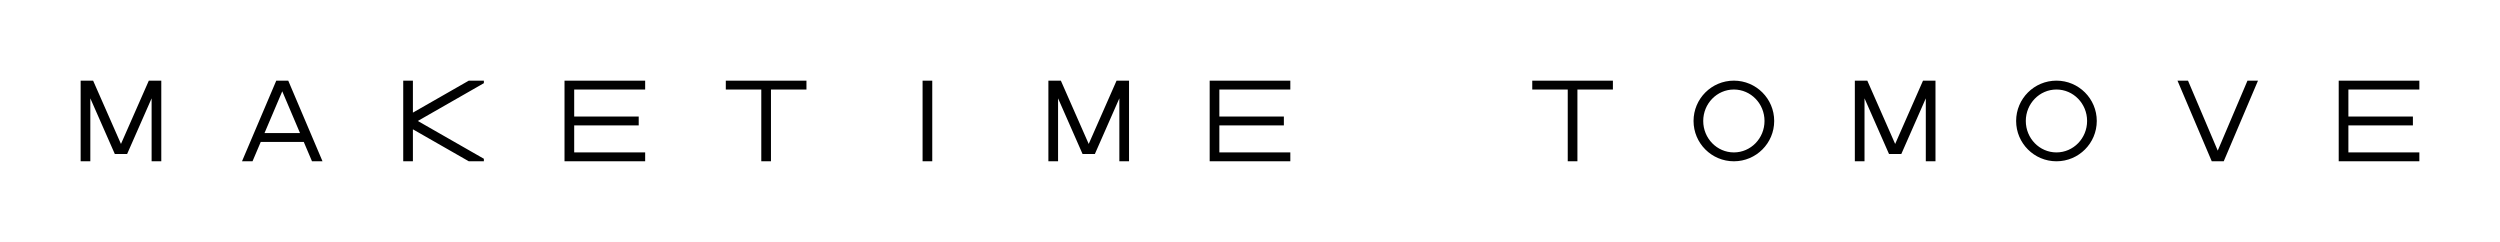
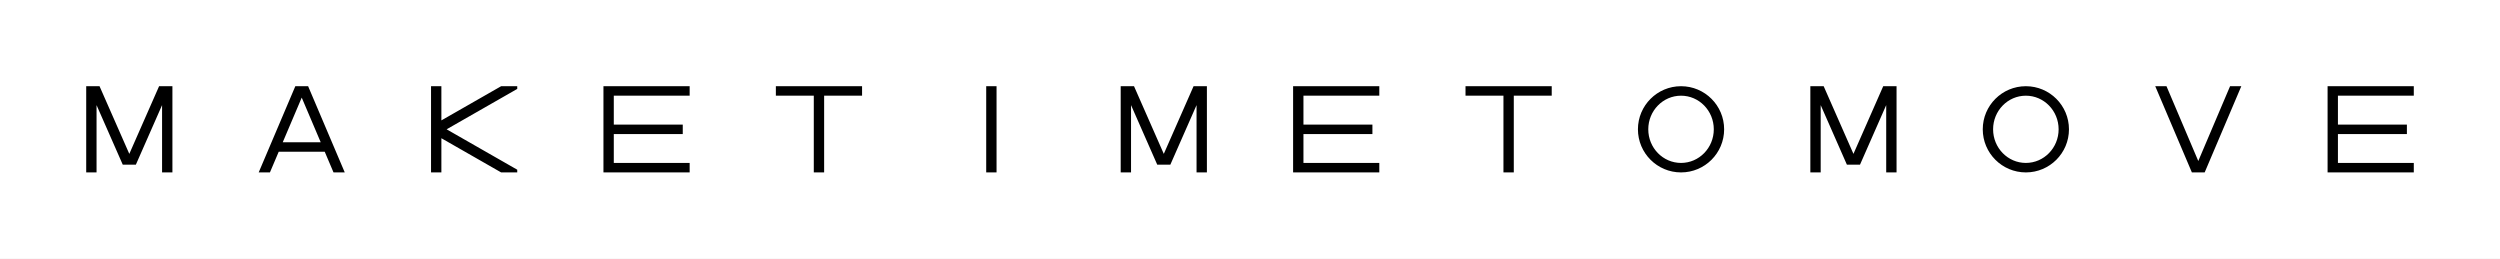
- <svg xmlns="http://www.w3.org/2000/svg" viewBox="-150 -100 3100 300" role="img" aria-label="Make Time To Move">
-   <rect x="-150" y="-100" width="3100" height="300" fill="#FFFFFF" />
-   <path fill="#000000" d="M-50 100H-38V21.93L-7.61 91H7.61L38 21.93V100H50V0H34.54L0 78.5L-34.54 0H-50Z M192.58 0 150.08 100H163.12L173.32 76H226.68L236.88 100H249.92L207.42 0ZM177.99 65 200 13.22 222.01 65H177.99Z M350 100H362V60.34L431.32 100H450V96.86L368.08 50L450 3.14V0H431.32L362 39.66V0H350Z M550 100H650V89H562V55.5H642V44.5H562V11H650V0H550Z M750 11H794V100H806V11H850V0H750Z M994 100H1006V0H994Z M1150 100H1162V21.93L1192.39 91H1207.61L1238 21.93V100H1250V0H1234.54L1200 78.5L1165.46 0H1150Z M1350 100H1450V89H1362V55.5H1442V44.5H1362V11H1450V0H1350Z M1750 11H1794V100H1806V11H1850V0H1750Z M2000 100C2027.61 100 2050 77.61 2050 50C2050 22.39 2027.61 0 2000 0C1972.39 0 1950 22.39 1950 50C1950 77.61 1972.39 100 2000 100ZM2000 89C1979.01 89 1962 71.54 1962 50C1962 28.46 1979.01 11 2000 11C2020.99 11 2038 28.46 2038 50C2038 71.54 2020.99 89 2000 89Z M2150 100H2162V21.93L2192.39 91H2207.61L2238 21.93V100H2250V0H2234.54L2200 78.5L2165.46 0H2150Z M2400 100C2427.61 100 2450 77.61 2450 50C2450 22.39 2427.61 0 2400 0C2372.39 0 2350 22.39 2350 50C2350 77.61 2372.39 100 2400 100ZM2400 89C2379.01 89 2362 71.54 2362 50C2362 28.46 2379.01 11 2400 11C2420.99 11 2438 28.46 2438 50C2438 71.54 2420.99 89 2400 89Z M2636.88 0 2600 86.78 2563.12 0H2550.08L2592.58 100H2607.42L2649.92 0H2636.88Z M2750 100H2850V89H2762V55.5H2842V44.5H2762V11H2850V0H2750Z" />
+ <svg xmlns="http://www.w3.org/2000/svg" viewBox="-150 -100 2900 300" role="img" aria-label="Make Time To Move">
+   <rect x="-150" y="-100" width="2900" height="300" fill="#FFFFFF" />
+   <path fill="#000000" d="M-50 100H-38V21.93L-7.61 91H7.61L38 21.93V100H50V0H34.54L0 78.5L-34.54 0H-50Z M192.58 0 150.08 100H163.12L173.32 76H226.68L236.88 100H249.92L207.42 0ZM177.99 65 200 13.22 222.01 65H177.99Z M350 100H362V60.34L431.32 100H450V96.86L368.08 50L450 3.14V0H431.32L362 39.66V0H350Z M550 100H650V89H562V55.5H642V44.5H562V11H650V0H550Z M750 11H794V100H806V11H850V0H750Z M994 100H1006V0H994Z M1150 100H1162V21.93L1192.39 91H1207.61L1238 21.93V100H1250V0H1234.54L1200 78.5L1165.46 0H1150Z M1350 100H1450V89H1362V55.5H1442V44.5H1362V11H1450V0H1350Z M1550 11H1594V100H1606V11H1650V0H1550Z M1800 100C1827.61 100 1850 77.61 1850 50C1850 22.39 1827.61 0 1800 0C1772.39 0 1750 22.39 1750 50C1750 77.61 1772.39 100 1800 100ZM1800 89C1779.01 89 1762 71.54 1762 50C1762 28.46 1779.01 11 1800 11C1820.99 11 1838 28.46 1838 50C1838 71.54 1820.99 89 1800 89Z M1950 100H1962V21.93L1992.39 91H2007.61L2038 21.93V100H2050V0H2034.54L2000 78.5L1965.46 0H1950Z M2200 100C2227.61 100 2250 77.61 2250 50C2250 22.39 2227.61 0 2200 0C2172.39 0 2150 22.39 2150 50C2150 77.61 2172.39 100 2200 100ZM2200 89C2179.01 89 2162 71.54 2162 50C2162 28.46 2179.01 11 2200 11C2220.99 11 2238 28.46 2238 50C2238 71.54 2220.99 89 2200 89Z M2436.88 0 2400 86.78 2363.12 0H2350.08L2392.58 100H2407.42L2449.92 0H2436.88Z M2550 100H2650V89H2562V55.5H2642V44.5H2562V11H2650V0H2550Z" />
</svg>
